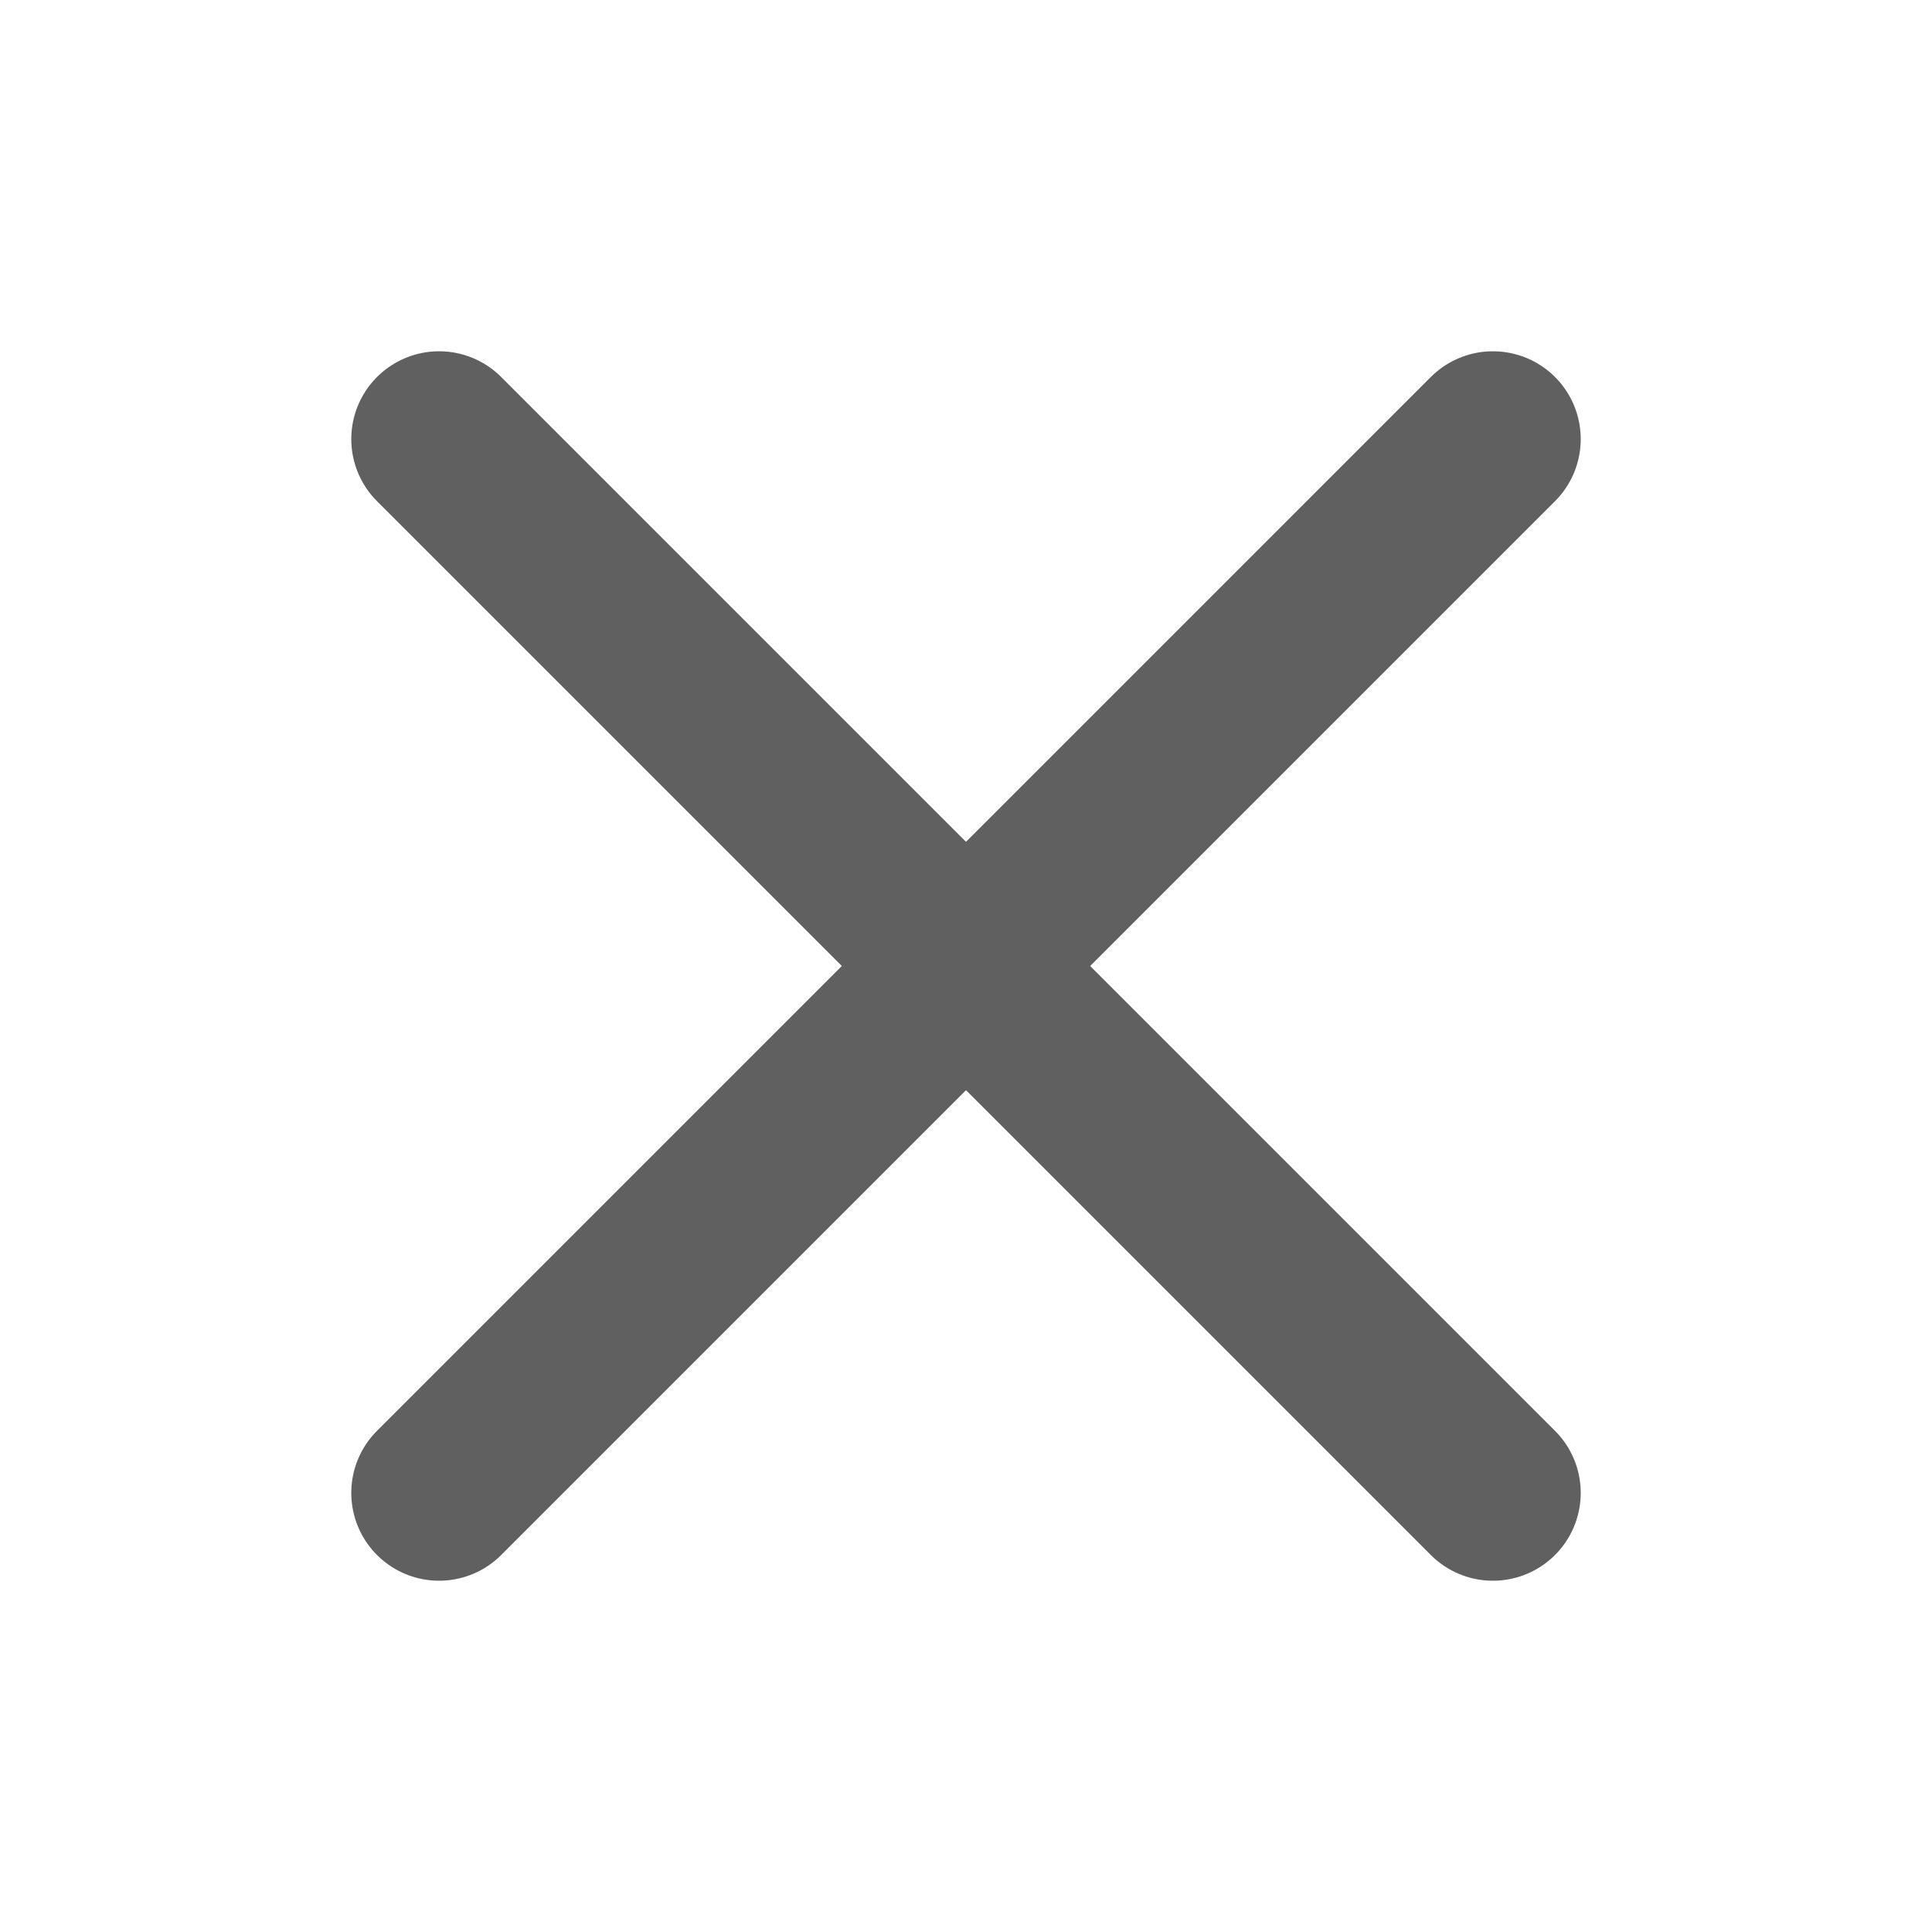
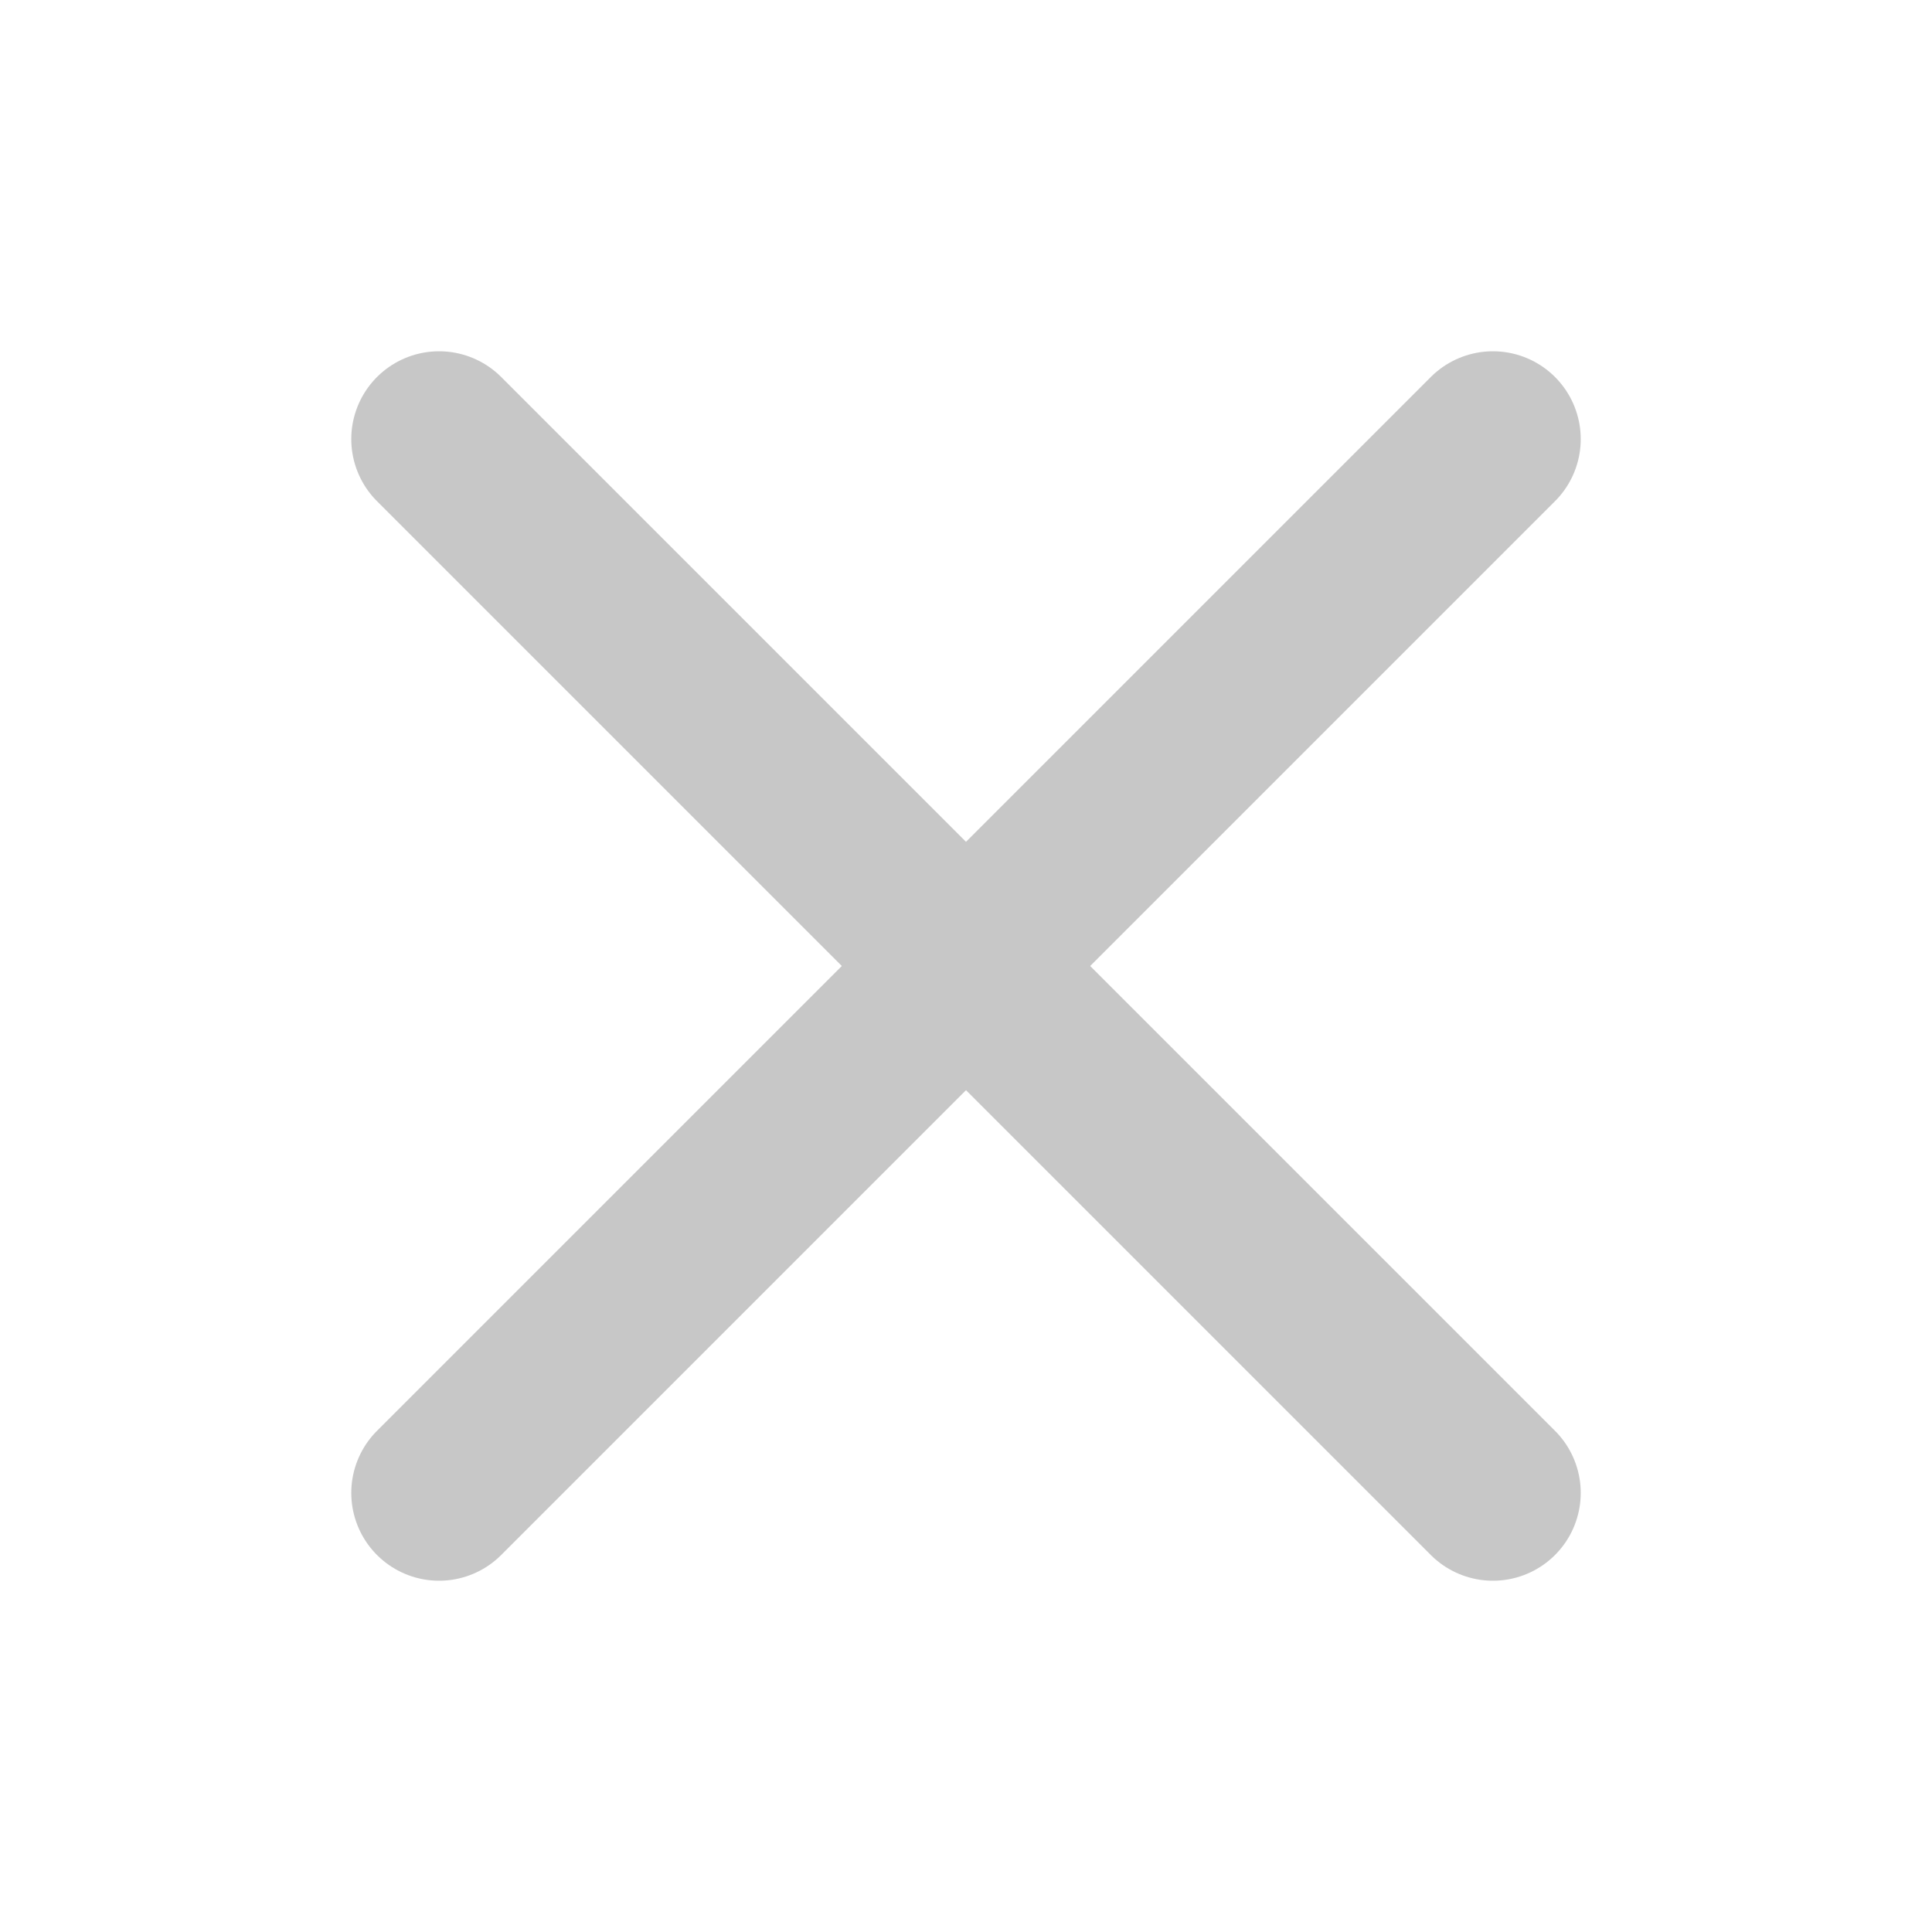
<svg xmlns="http://www.w3.org/2000/svg" width="22" height="22" viewBox="0 0 22 22">
  <g fill="none" fill-rule="evenodd" stroke-linecap="round">
-     <g stroke="#606060" stroke-width="2">
+     <g stroke="#c7c7c7" stroke-width="2">
      <g>
        <g>
          <path d="M0 0L12 12" transform="translate(-629 -2194) translate(629 2194) translate(5 5)" />
          <path d="M0 0L12 12" transform="translate(-629 -2194) translate(629 2194) translate(5 5) matrix(-1 0 0 1 12 0)" />
        </g>
      </g>
    </g>
  </g>
</svg>
